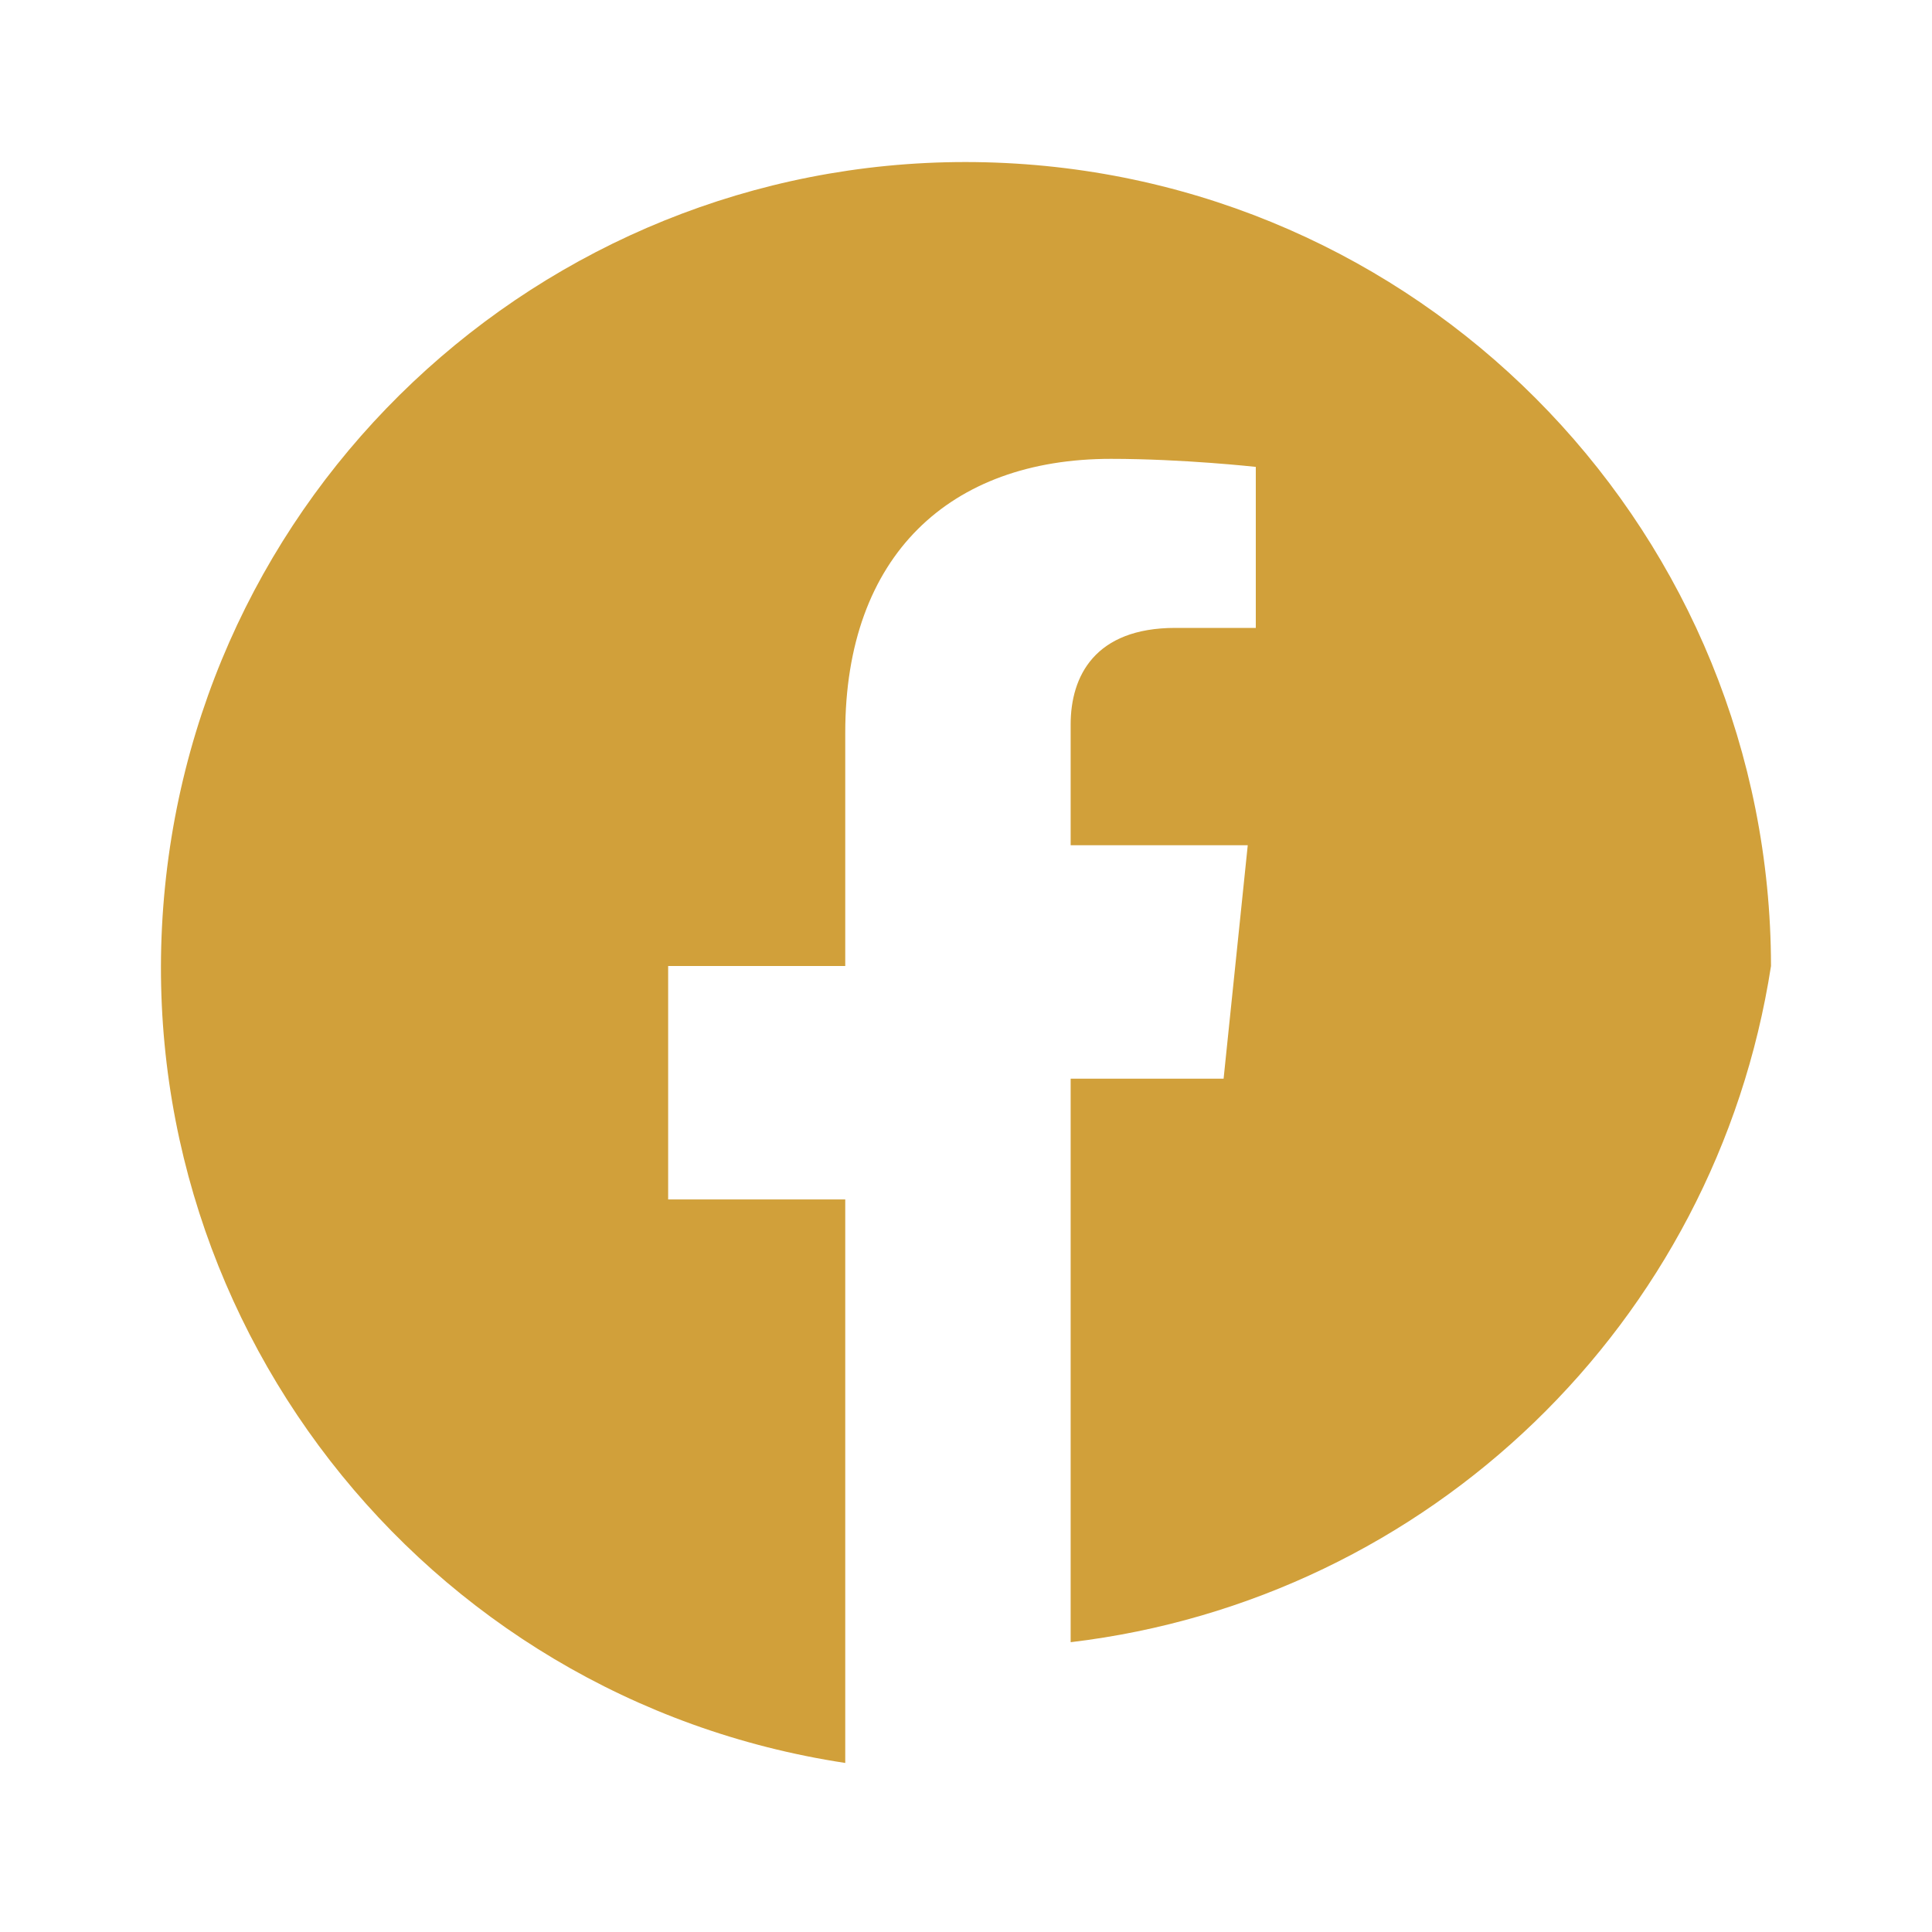
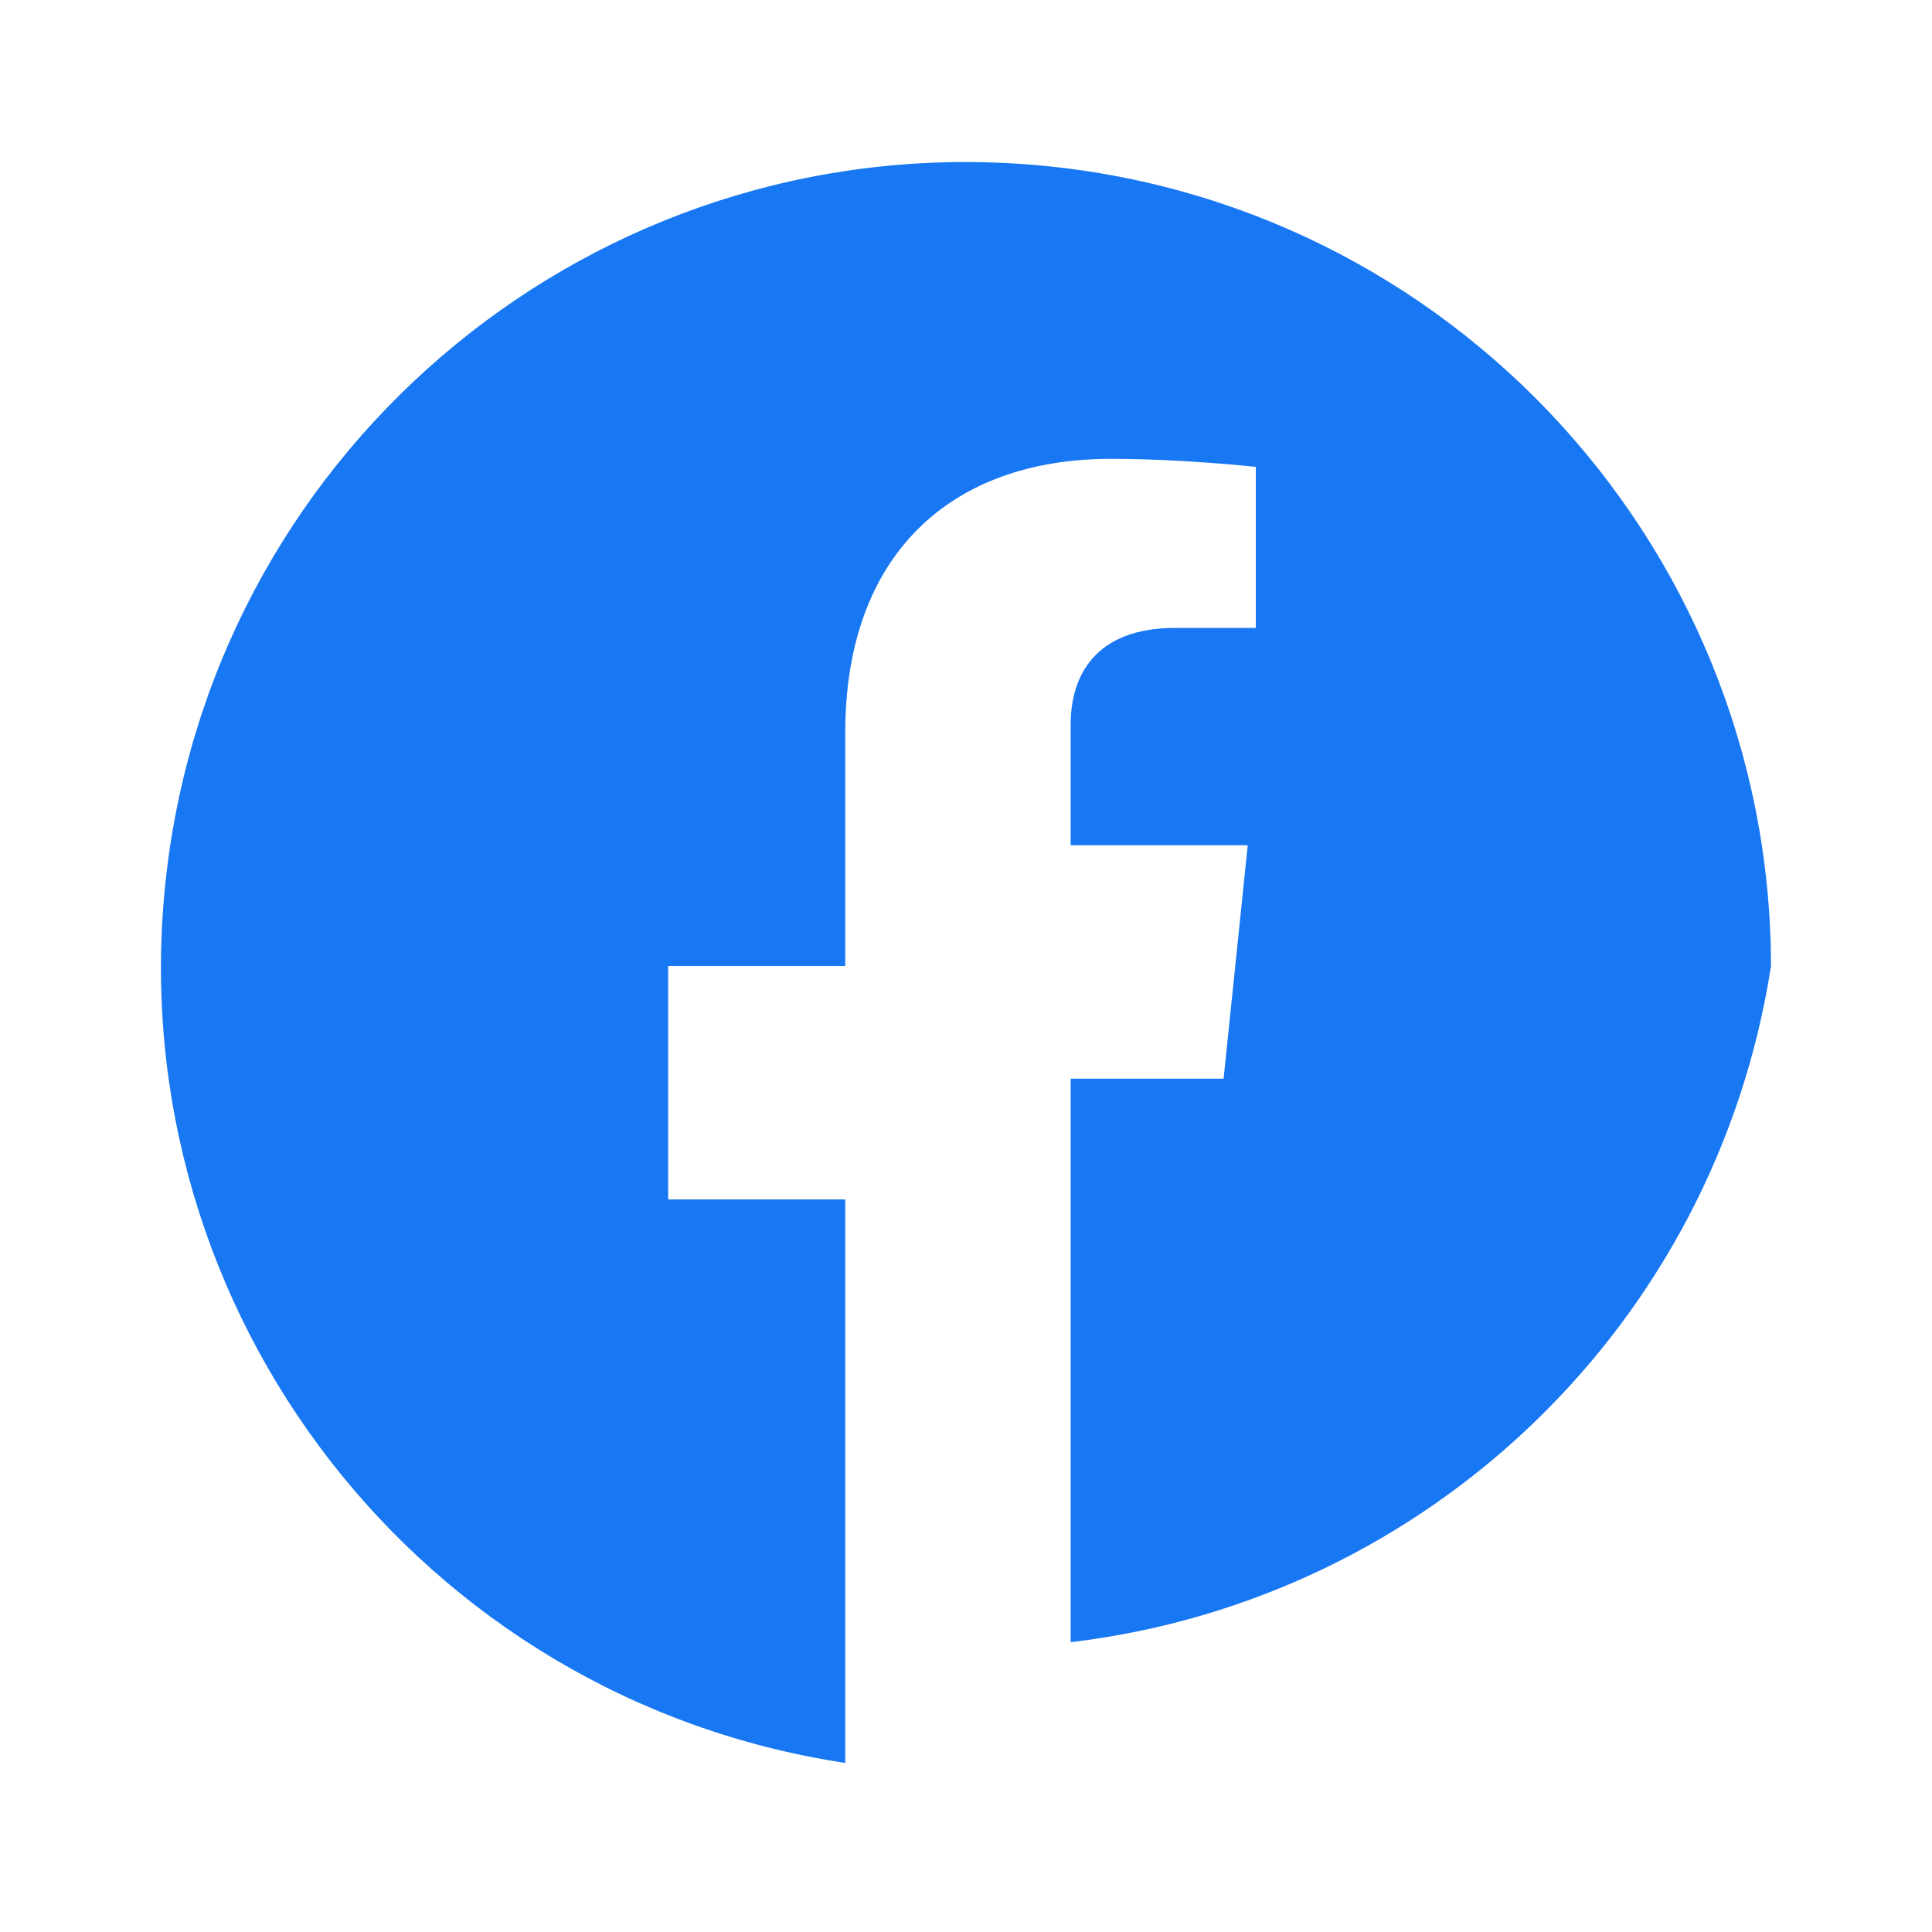
<svg xmlns="http://www.w3.org/2000/svg" viewBox="0 0 24 24">
-   <path fill="#d1a03a" d="M22 12a10 10 0 1 0-11.5 9.9v-7h-2.2v-2.9h2.2V9.1c0-2.2 1.3-3.4 3.3-3.4.9 0 1.8.1 1.8.1v2h-1c-1 0-1.3.6-1.3 1.2v1.5h2.2l-.3 2.9h-1.9v7A10 10 0 0 0 22 12z" />
+   <path fill="#1877F2" d="M22 12a10 10 0 1 0-11.5 9.9v-7h-2.2v-2.9h2.2V9.1c0-2.2 1.3-3.4 3.3-3.4.9 0 1.8.1 1.8.1v2h-1c-1 0-1.3.6-1.3 1.2v1.5h2.2l-.3 2.9h-1.9v7A10 10 0 0 0 22 12z" />
</svg>
